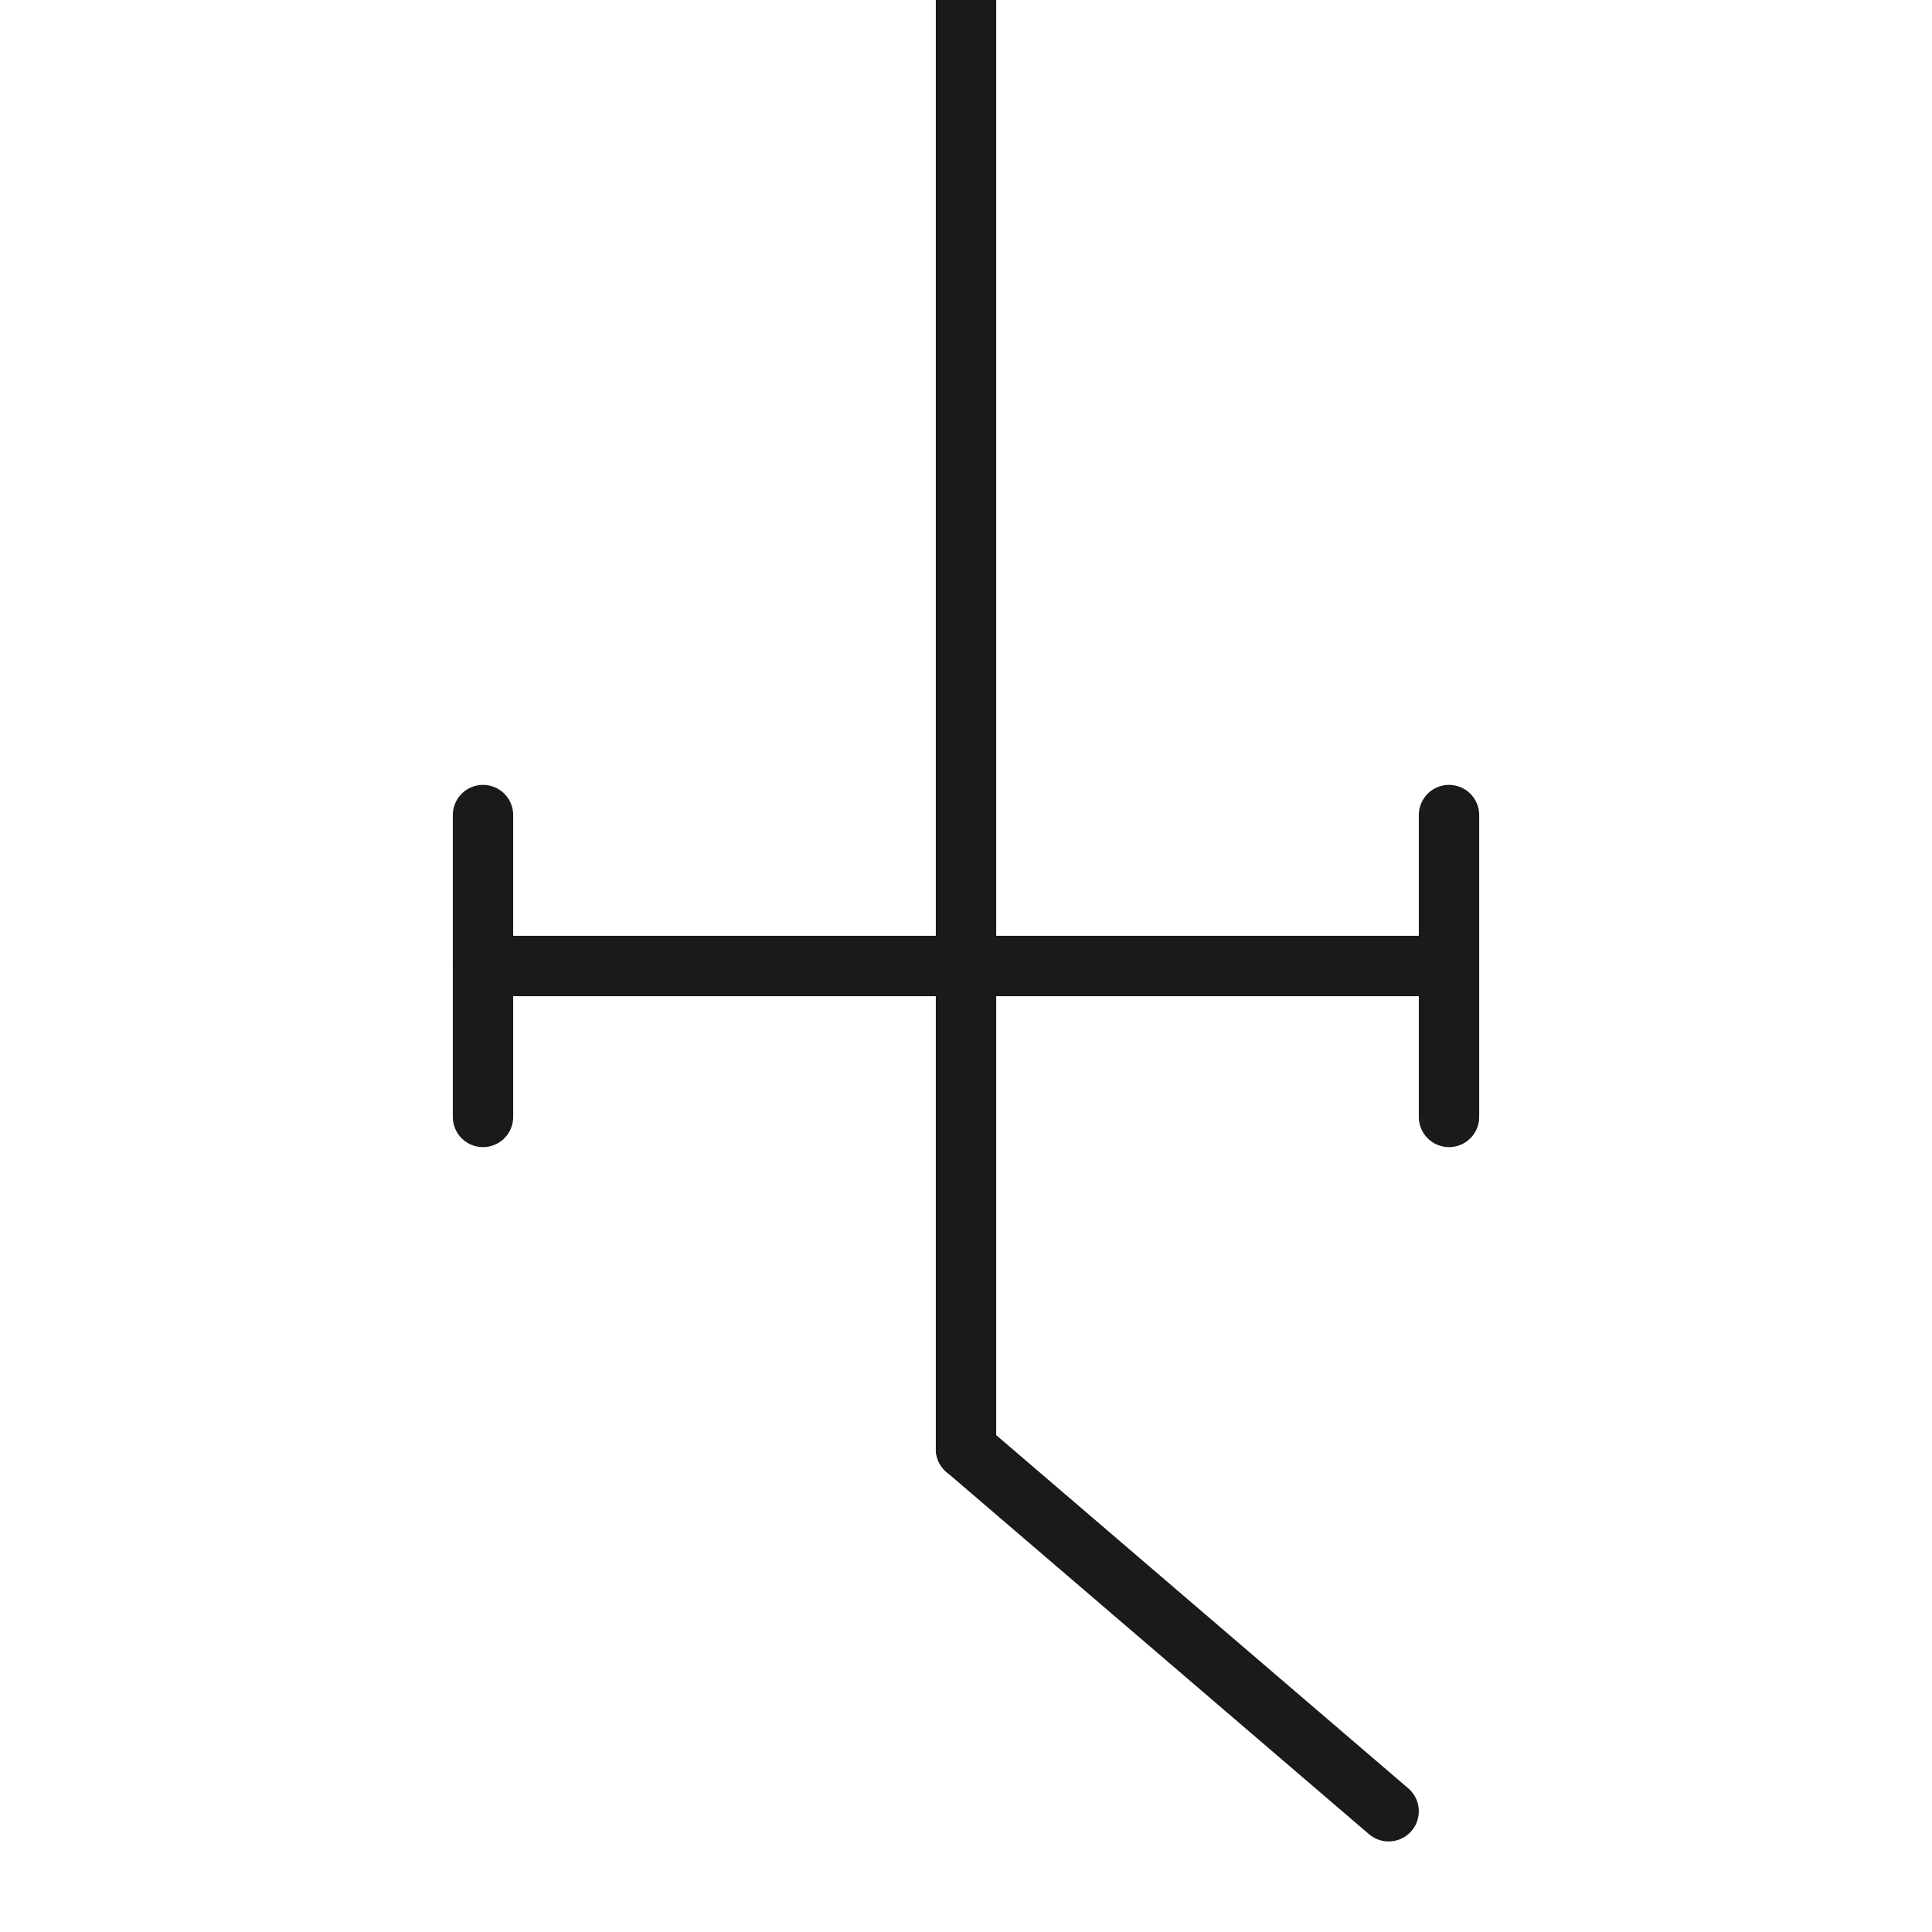
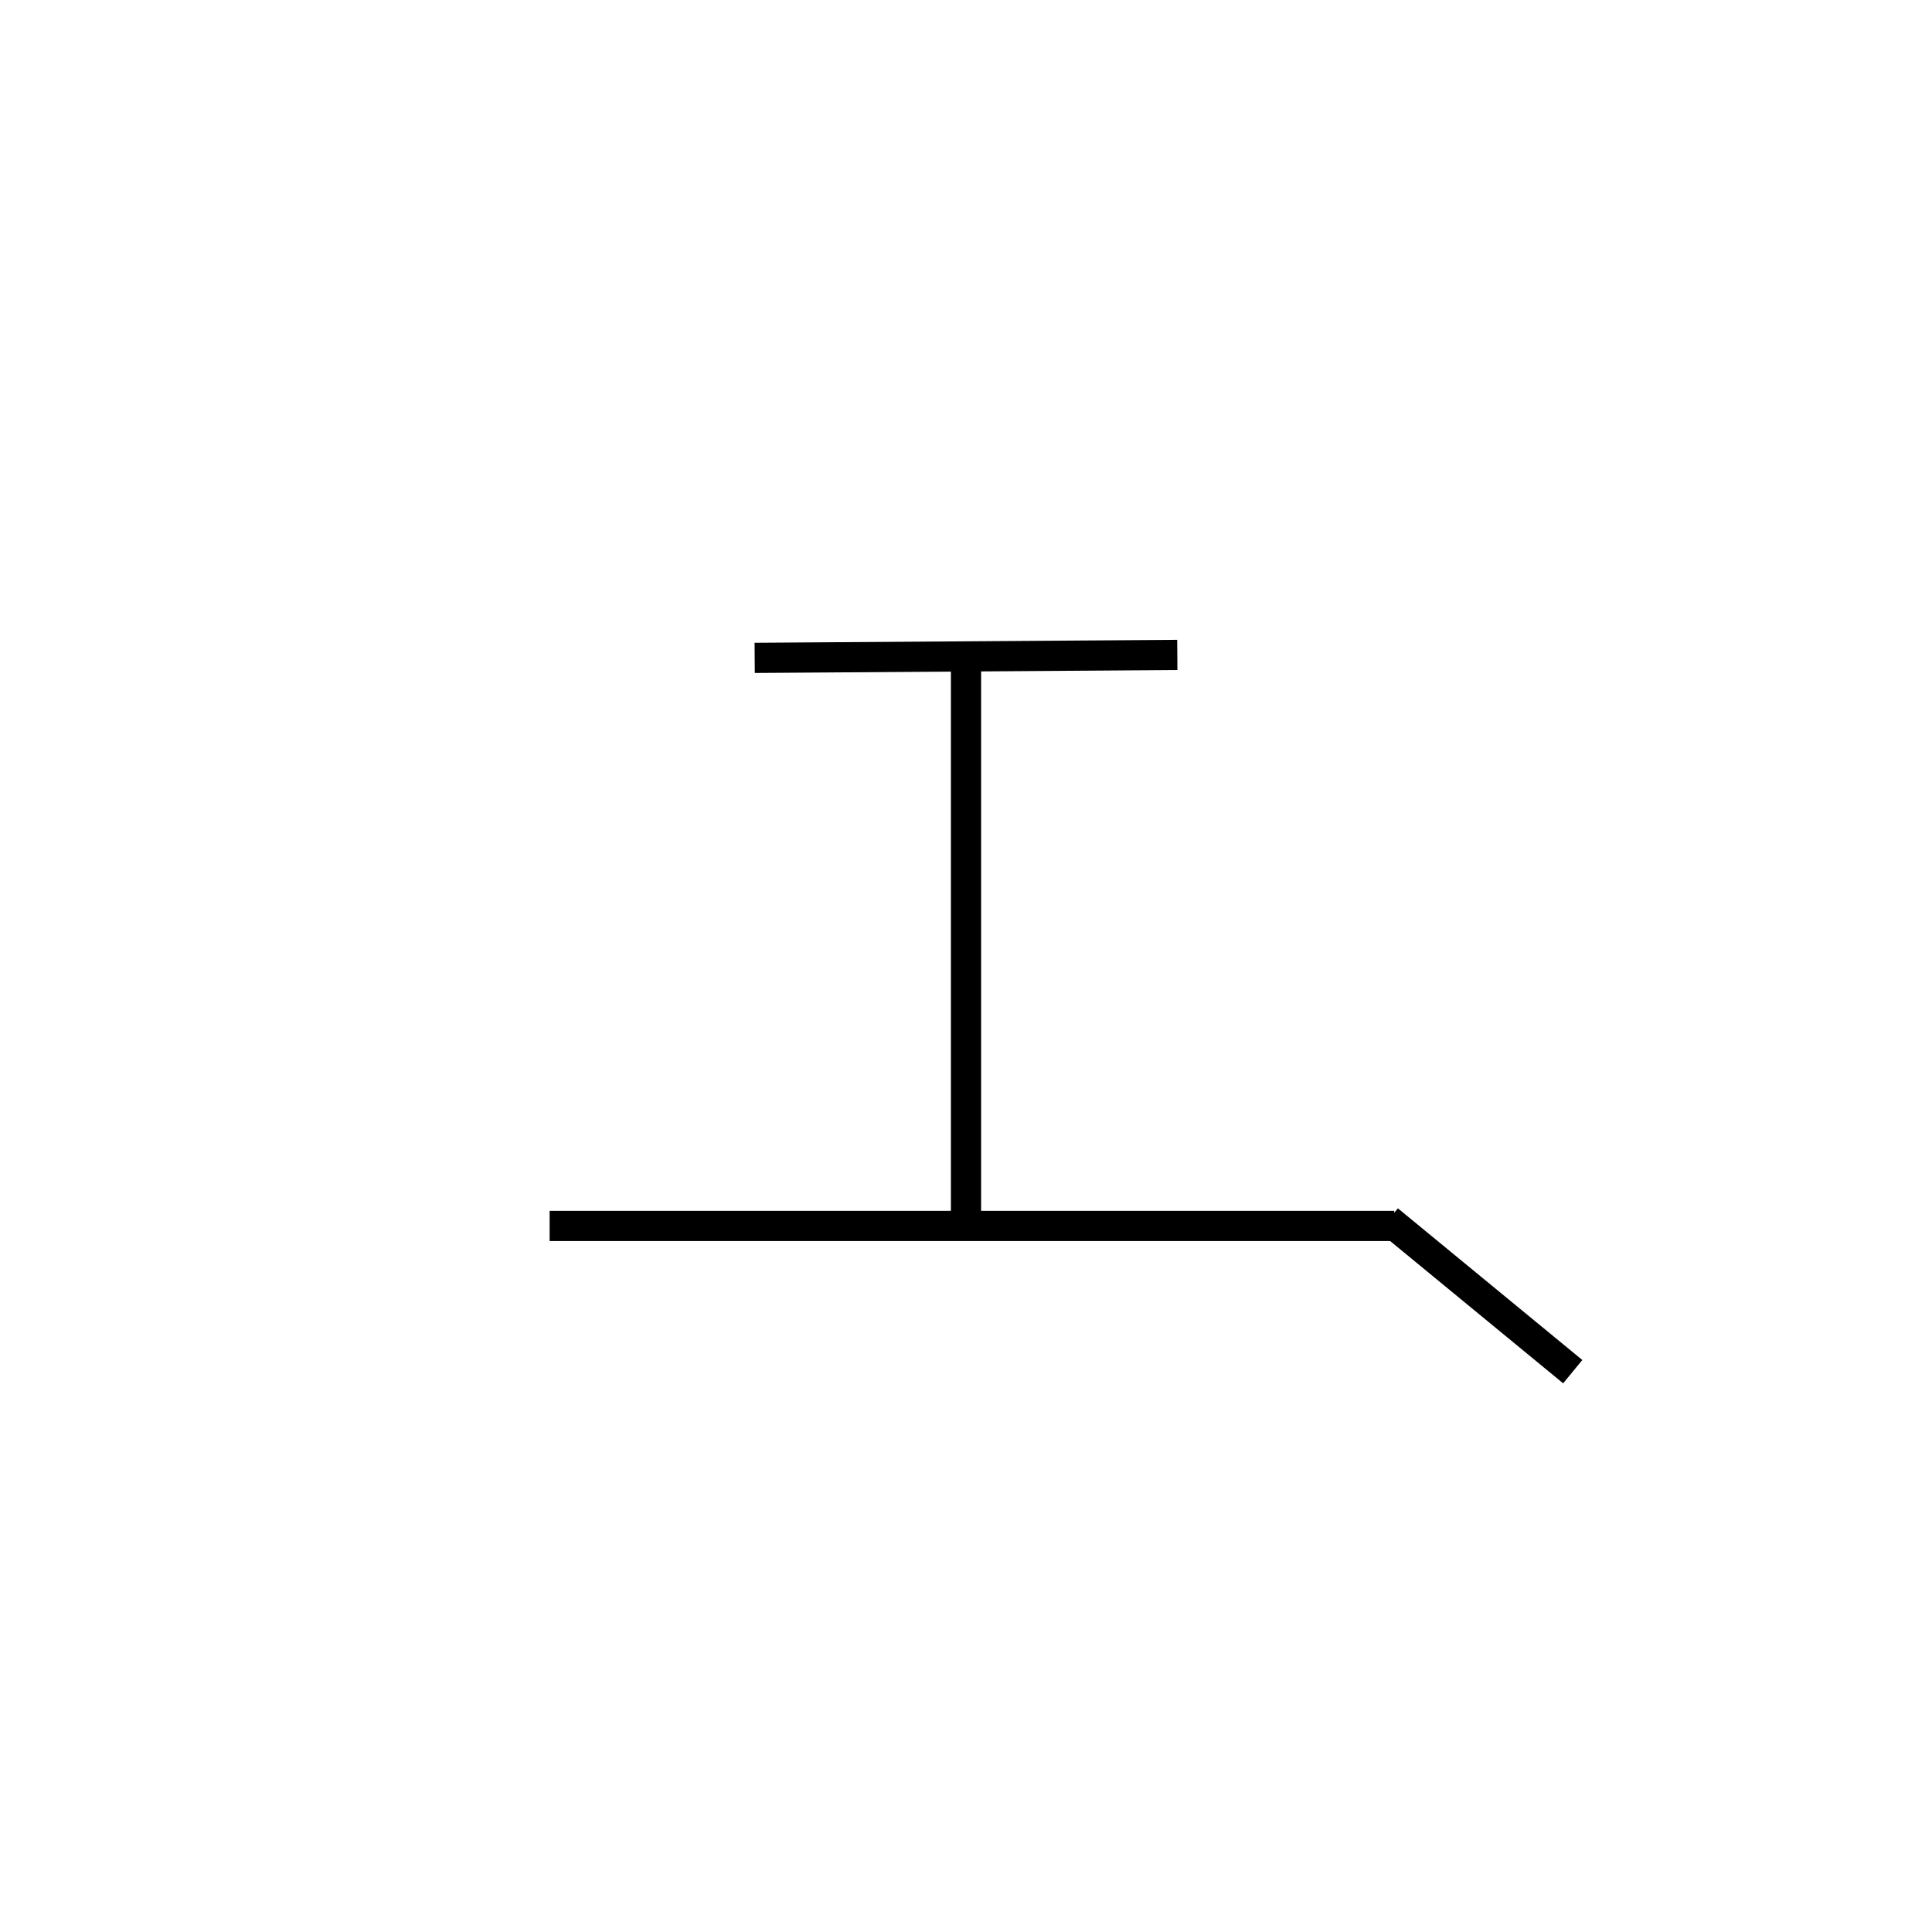
- <svg xmlns="http://www.w3.org/2000/svg" viewBox="0 0 64 64" width="64" height="64">
-   <line x1="32" y1="0" x2="32" y2="14" stroke="#1a1a1a" stroke-width="2" stroke-linecap="round" />
-   <line x1="32" y1="14" x2="32" y2="48" stroke="#1a1a1a" stroke-width="2" stroke-linecap="round" />
-   <line x1="16" y1="32" x2="48" y2="32" stroke="#1a1a1a" stroke-width="2" stroke-linecap="round" />
-   <line x1="16" y1="27" x2="16" y2="37" stroke="#1a1a1a" stroke-width="2" stroke-linecap="round" />
-   <line x1="48" y1="27" x2="48" y2="37" stroke="#1a1a1a" stroke-width="2" stroke-linecap="round" />
-   <line x1="32" y1="48" x2="46" y2="60" stroke="#1a1a1a" stroke-width="2" stroke-linecap="round" />
+ <svg xmlns="http://www.w3.org/2000/svg" width="64" height="64">
+   <g>
+     <line stroke-linecap="undefined" stroke-linejoin="undefined" id="svg_1" y2="101" x2="254" y1="101" x1="252" stroke="#000" fill="none" />
+     <line id="svg_36" y2="40.611" x2="46.187" y1="40.611" x1="18.207" stroke="#000" fill="none" />
+     <line id="svg_37" y2="21.3" x2="32" y1="40.512" x1="32" stroke="#000" fill="none" />
+     <line id="svg_38" y2="21.695" x2="39" y1="21.793" x1="25" stroke="#000" fill="none" />
+     <line id="svg_39" y2="45.438" x2="52.099" y1="40.414" x1="45.99" stroke="#000" fill="none" />
+   </g>
</svg>
